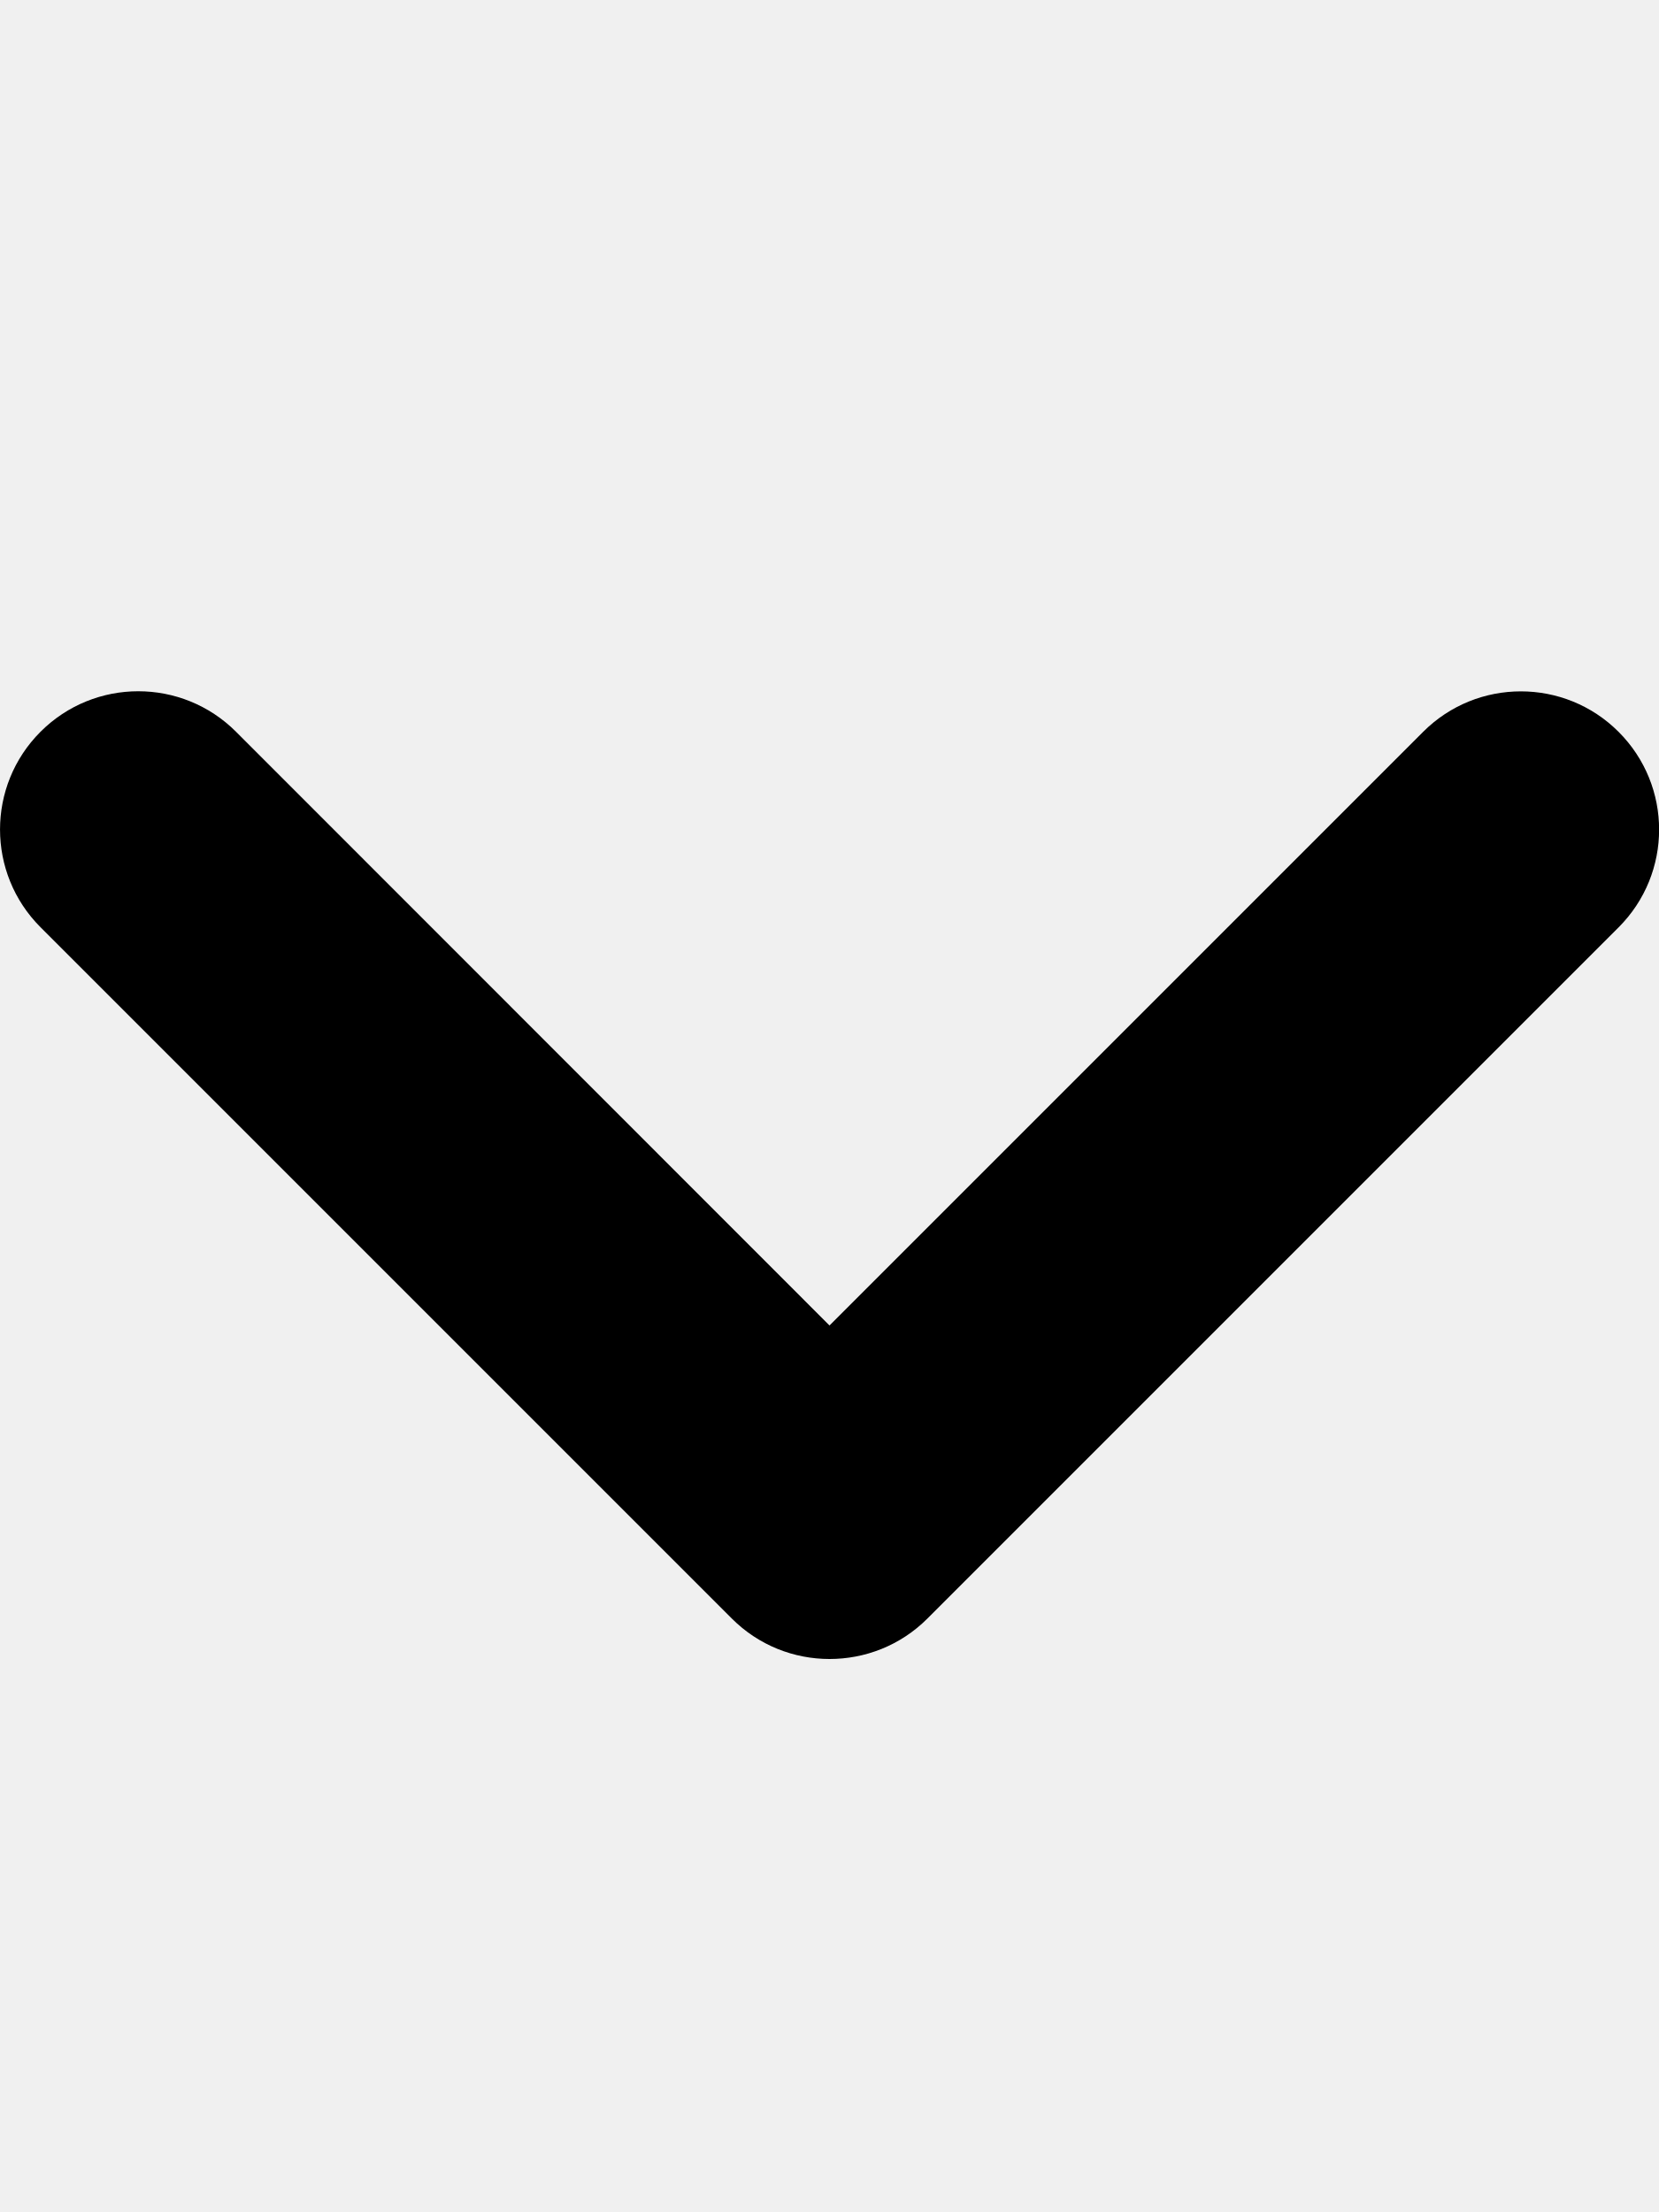
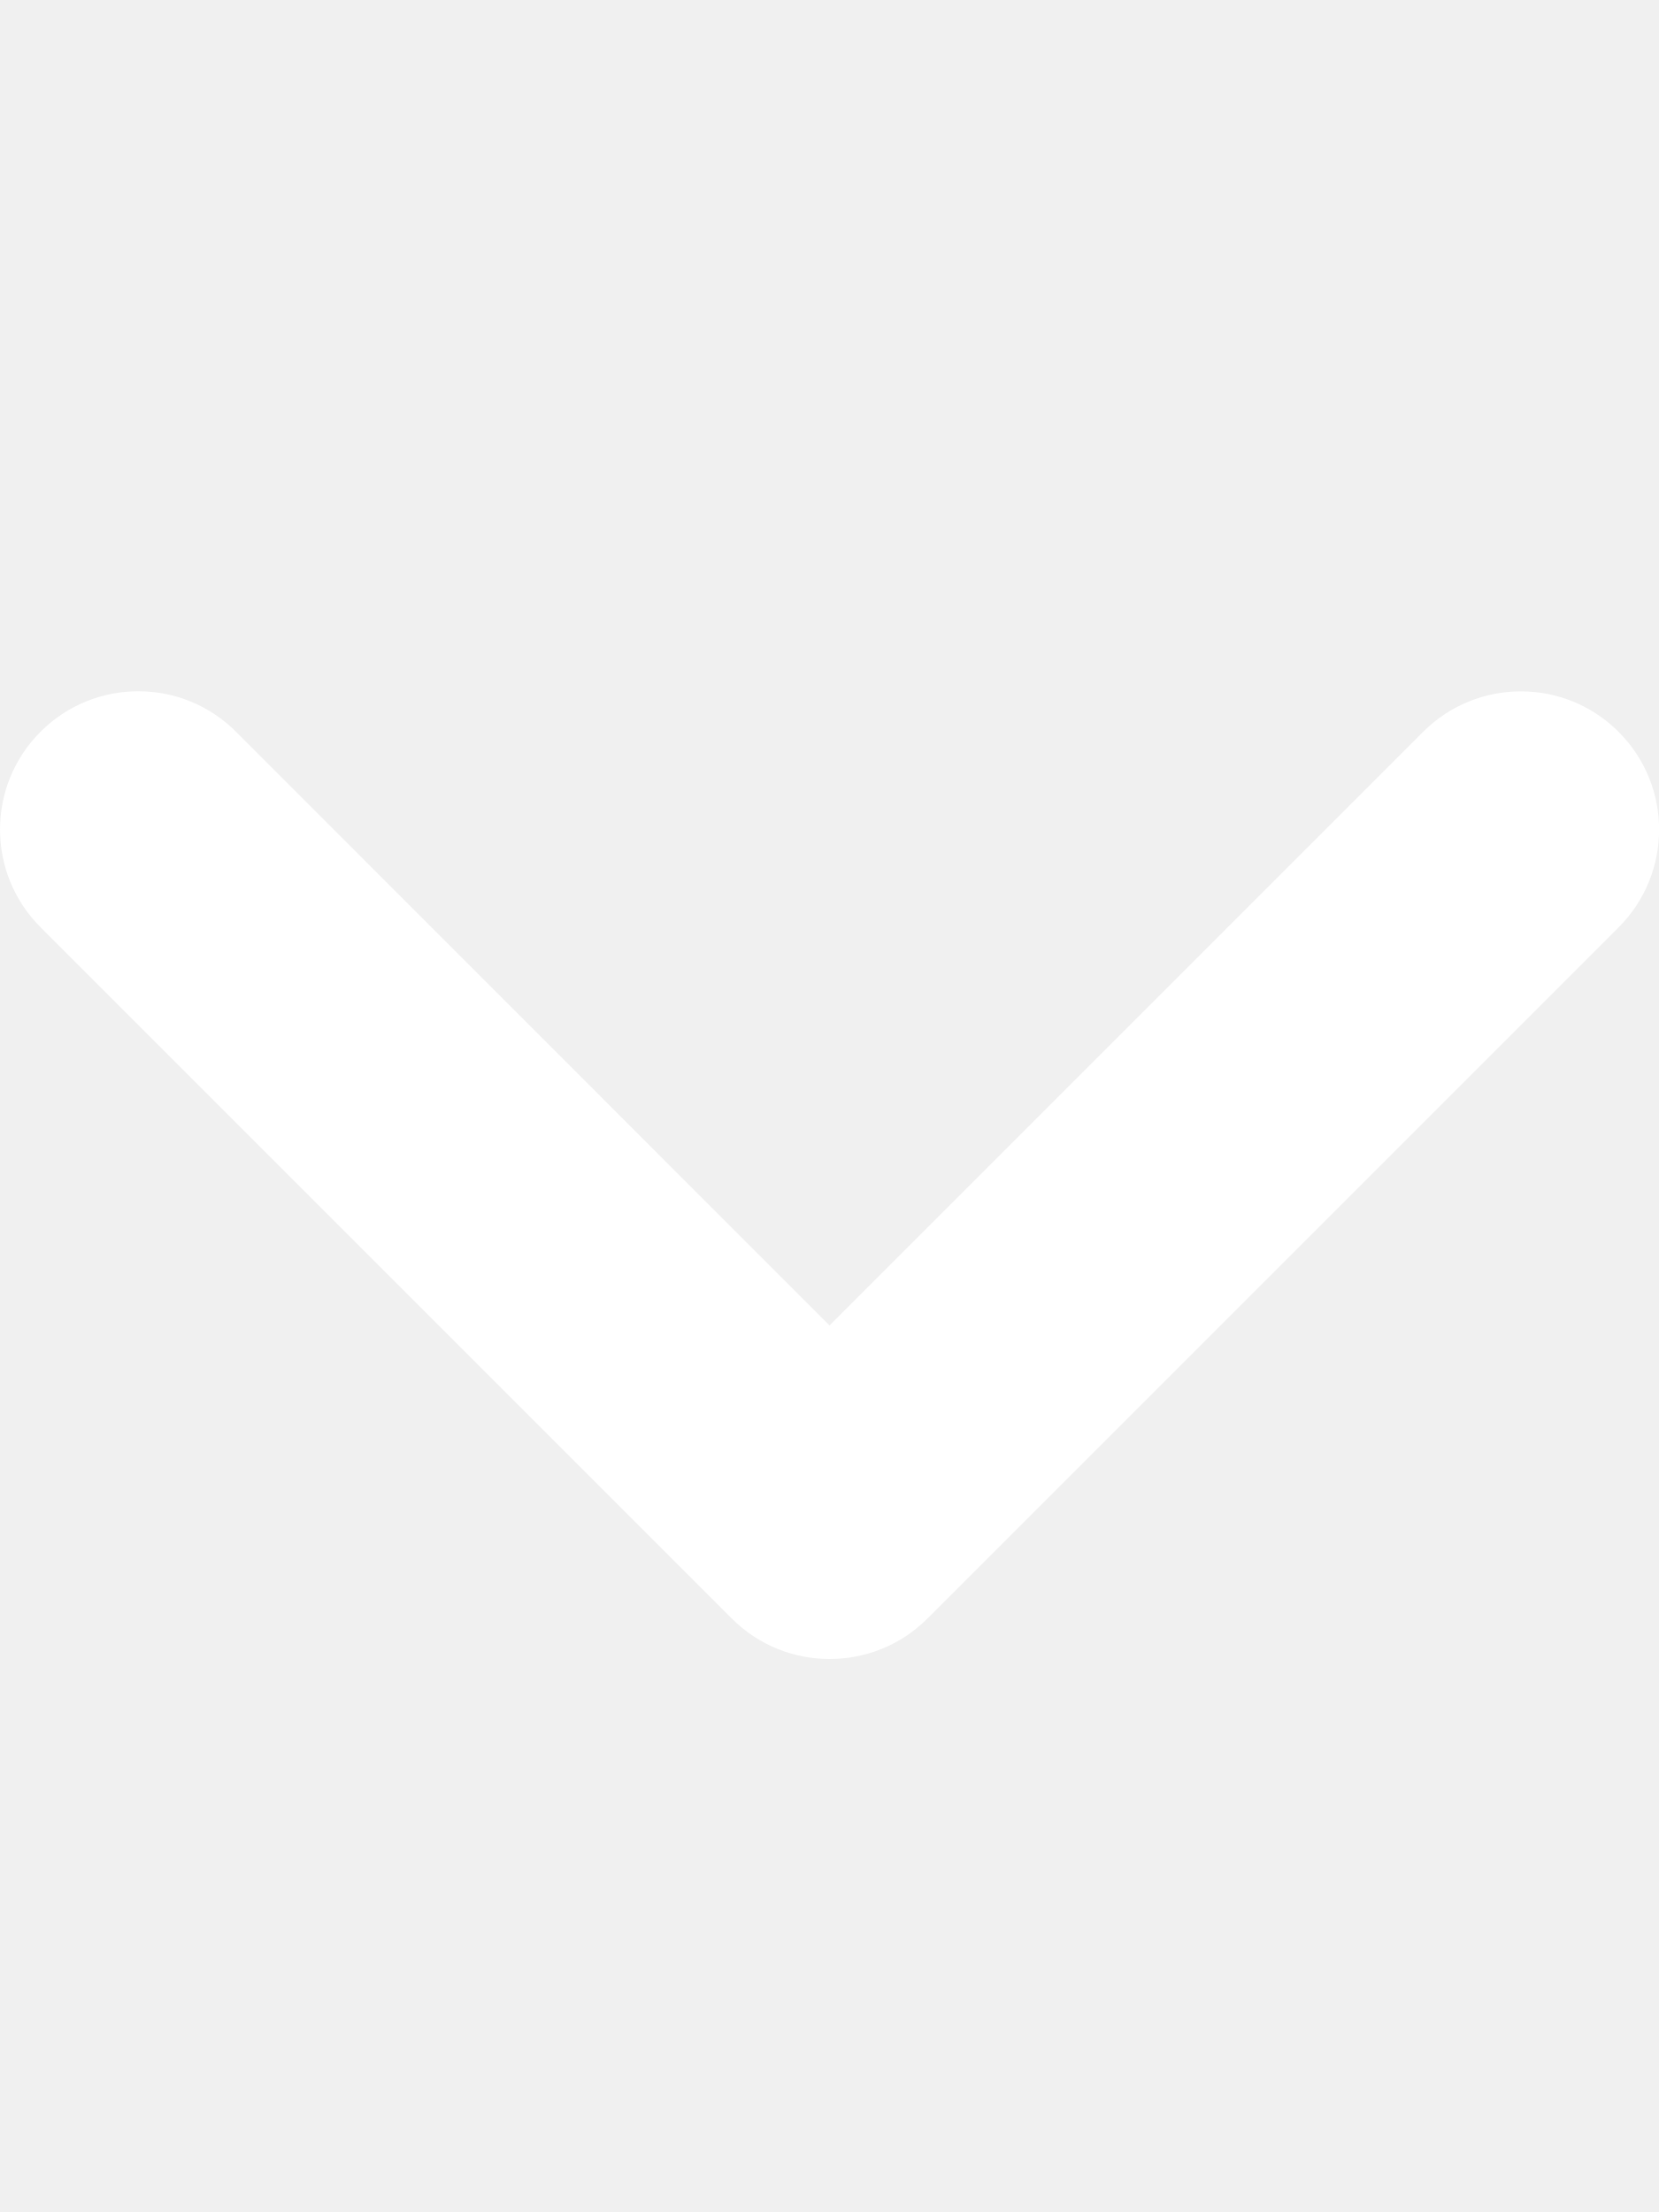
<svg xmlns="http://www.w3.org/2000/svg" class="svg-inline--fa fa-angle-down" aria-hidden="true" focusable="false" data-prefix="fas" data-icon="angle-down" role="img" viewBox="0 0 384 512" data-fa-i2svg="">
-   <path fill="currentColor" d="M192 384c-8.188 0-16.38-3.125-22.62-9.375l-160-160c-12.5-12.5-12.5-32.75 0-45.25s32.75-12.5 45.25 0L192 306.8l137.4-137.4c12.5-12.5 32.75-12.5 45.25 0s12.5 32.75 0 45.25l-160 160C208.4 380.9 200.2 384 192 384z" />
+   <path fill="#FFFFFF" d="M192 384c-8.188 0-16.38-3.125-22.62-9.375l-160-160c-12.5-12.5-12.5-32.75 0-45.25s32.75-12.5 45.25 0L192 306.8l137.4-137.4c12.5-12.5 32.75-12.5 45.25 0s12.5 32.75 0 45.25l-160 160C208.4 380.9 200.2 384 192 384z" />
</svg>
